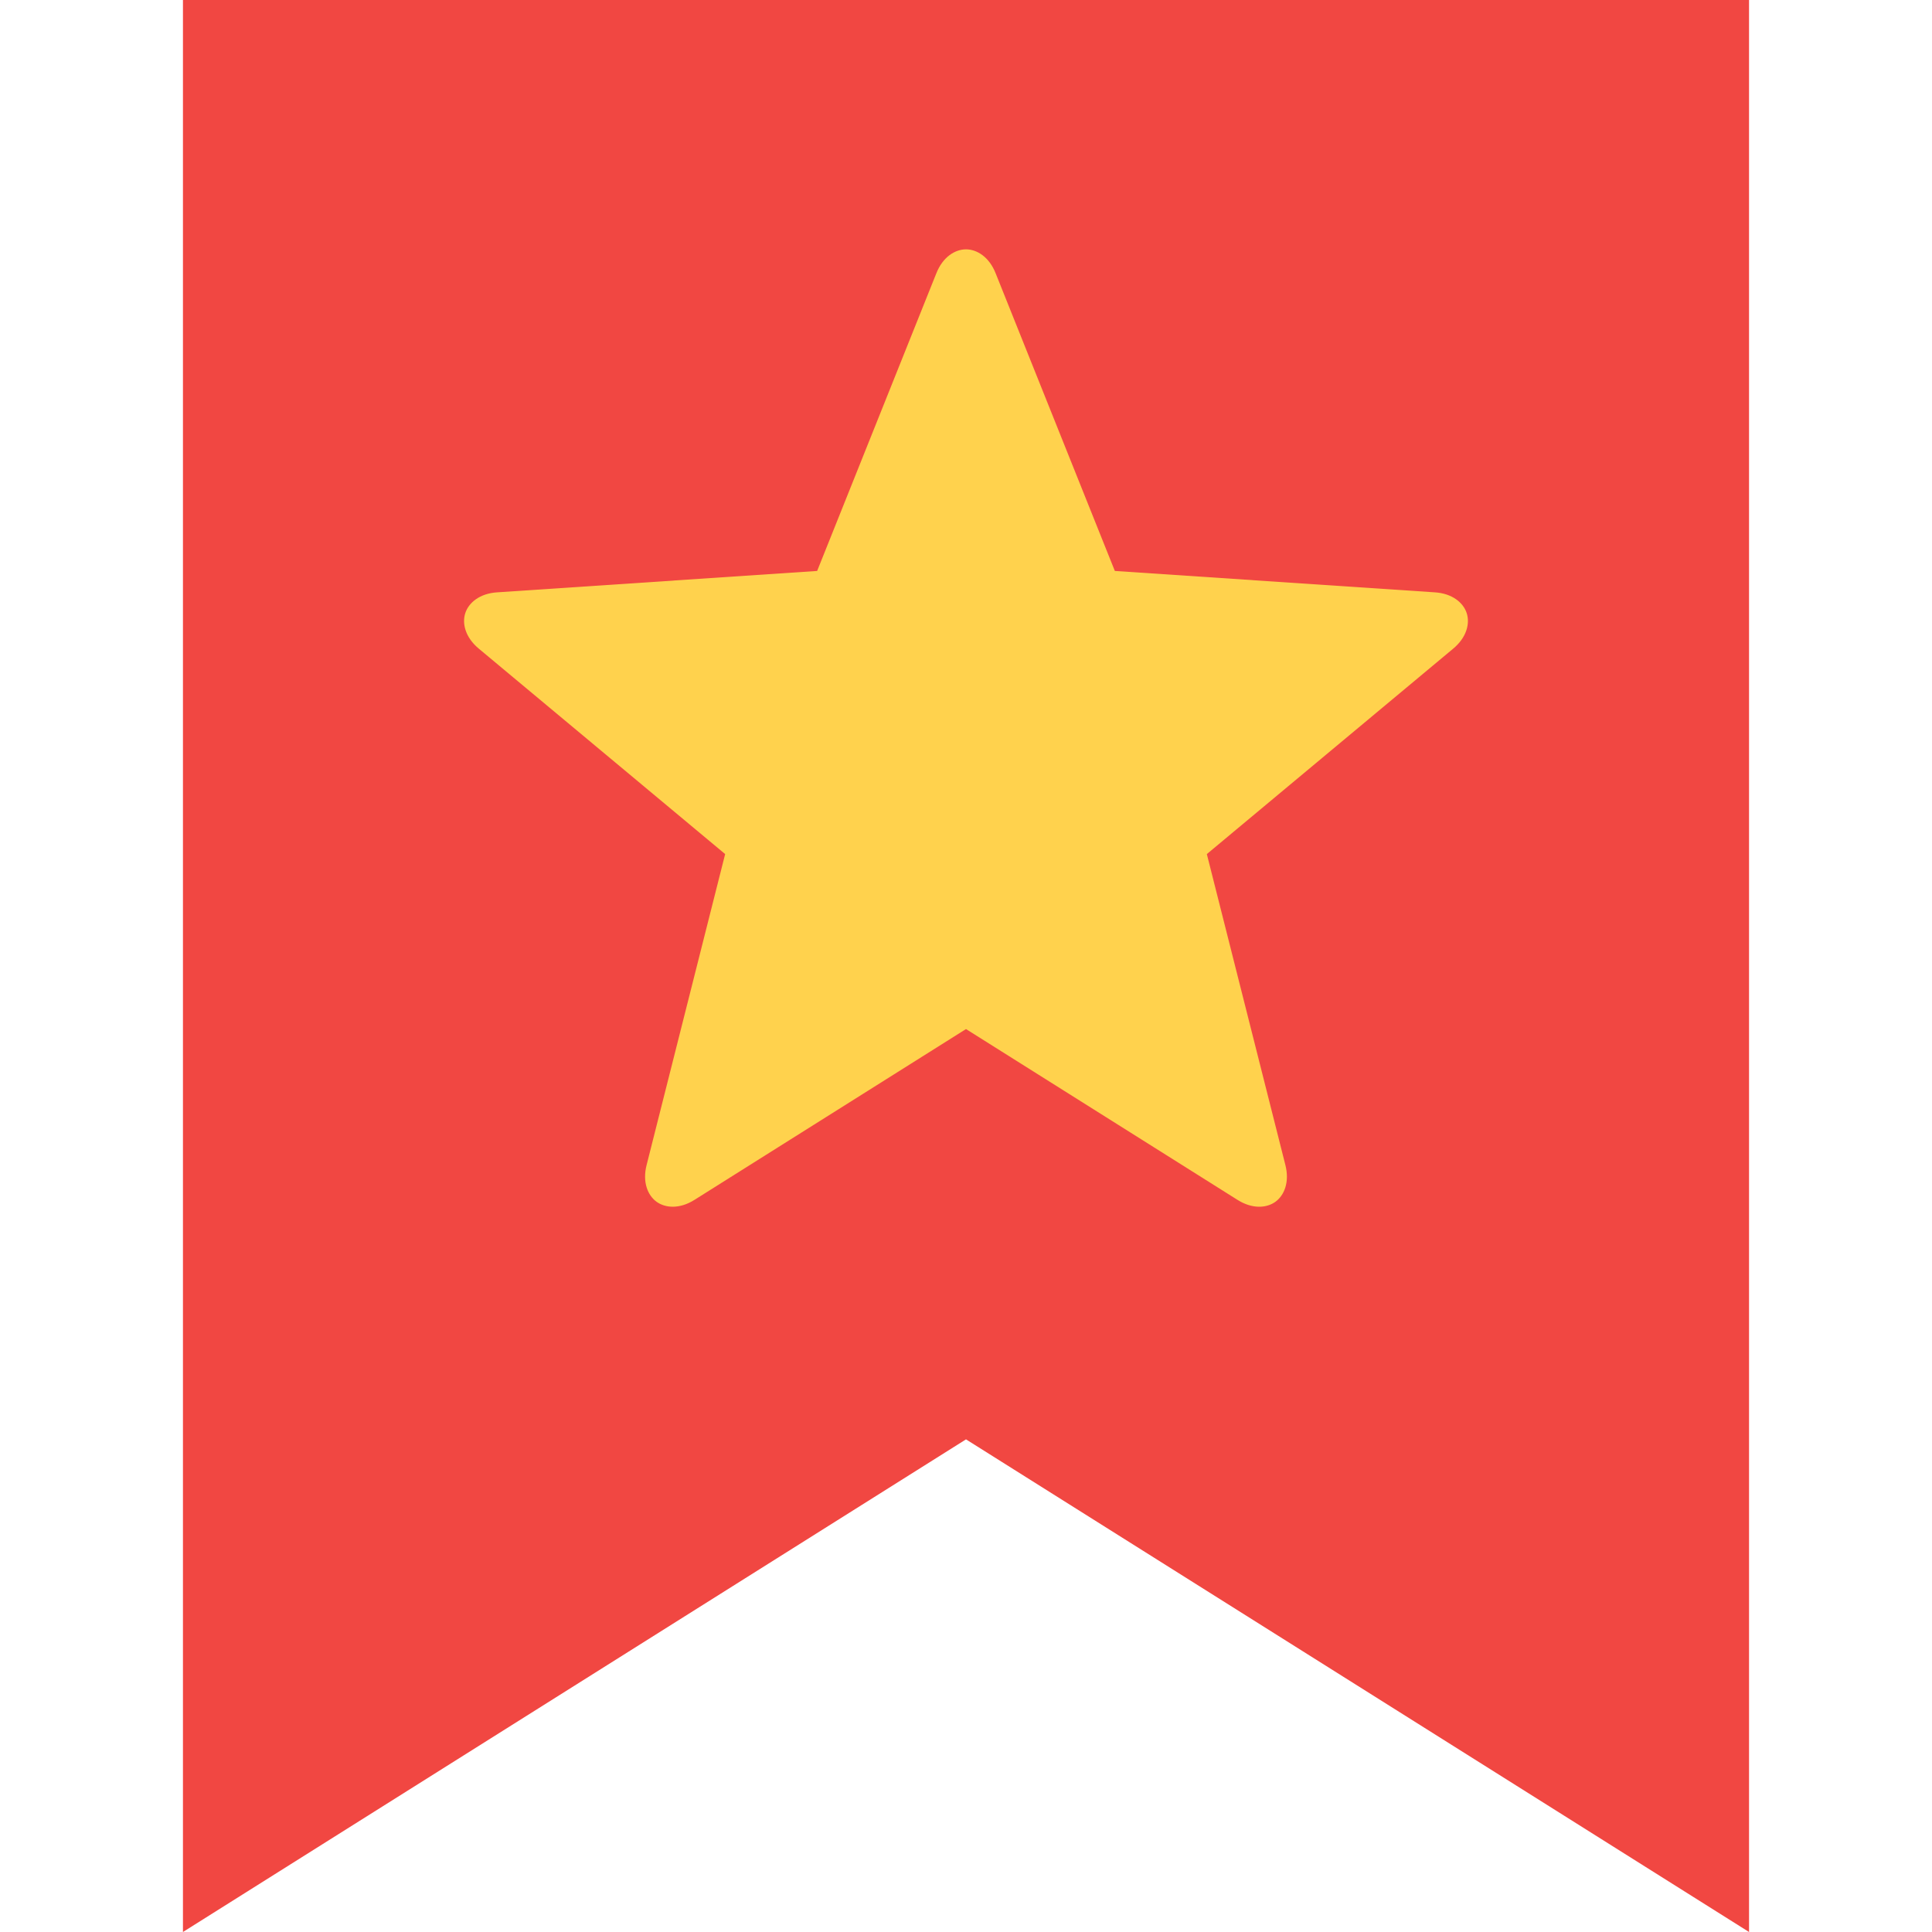
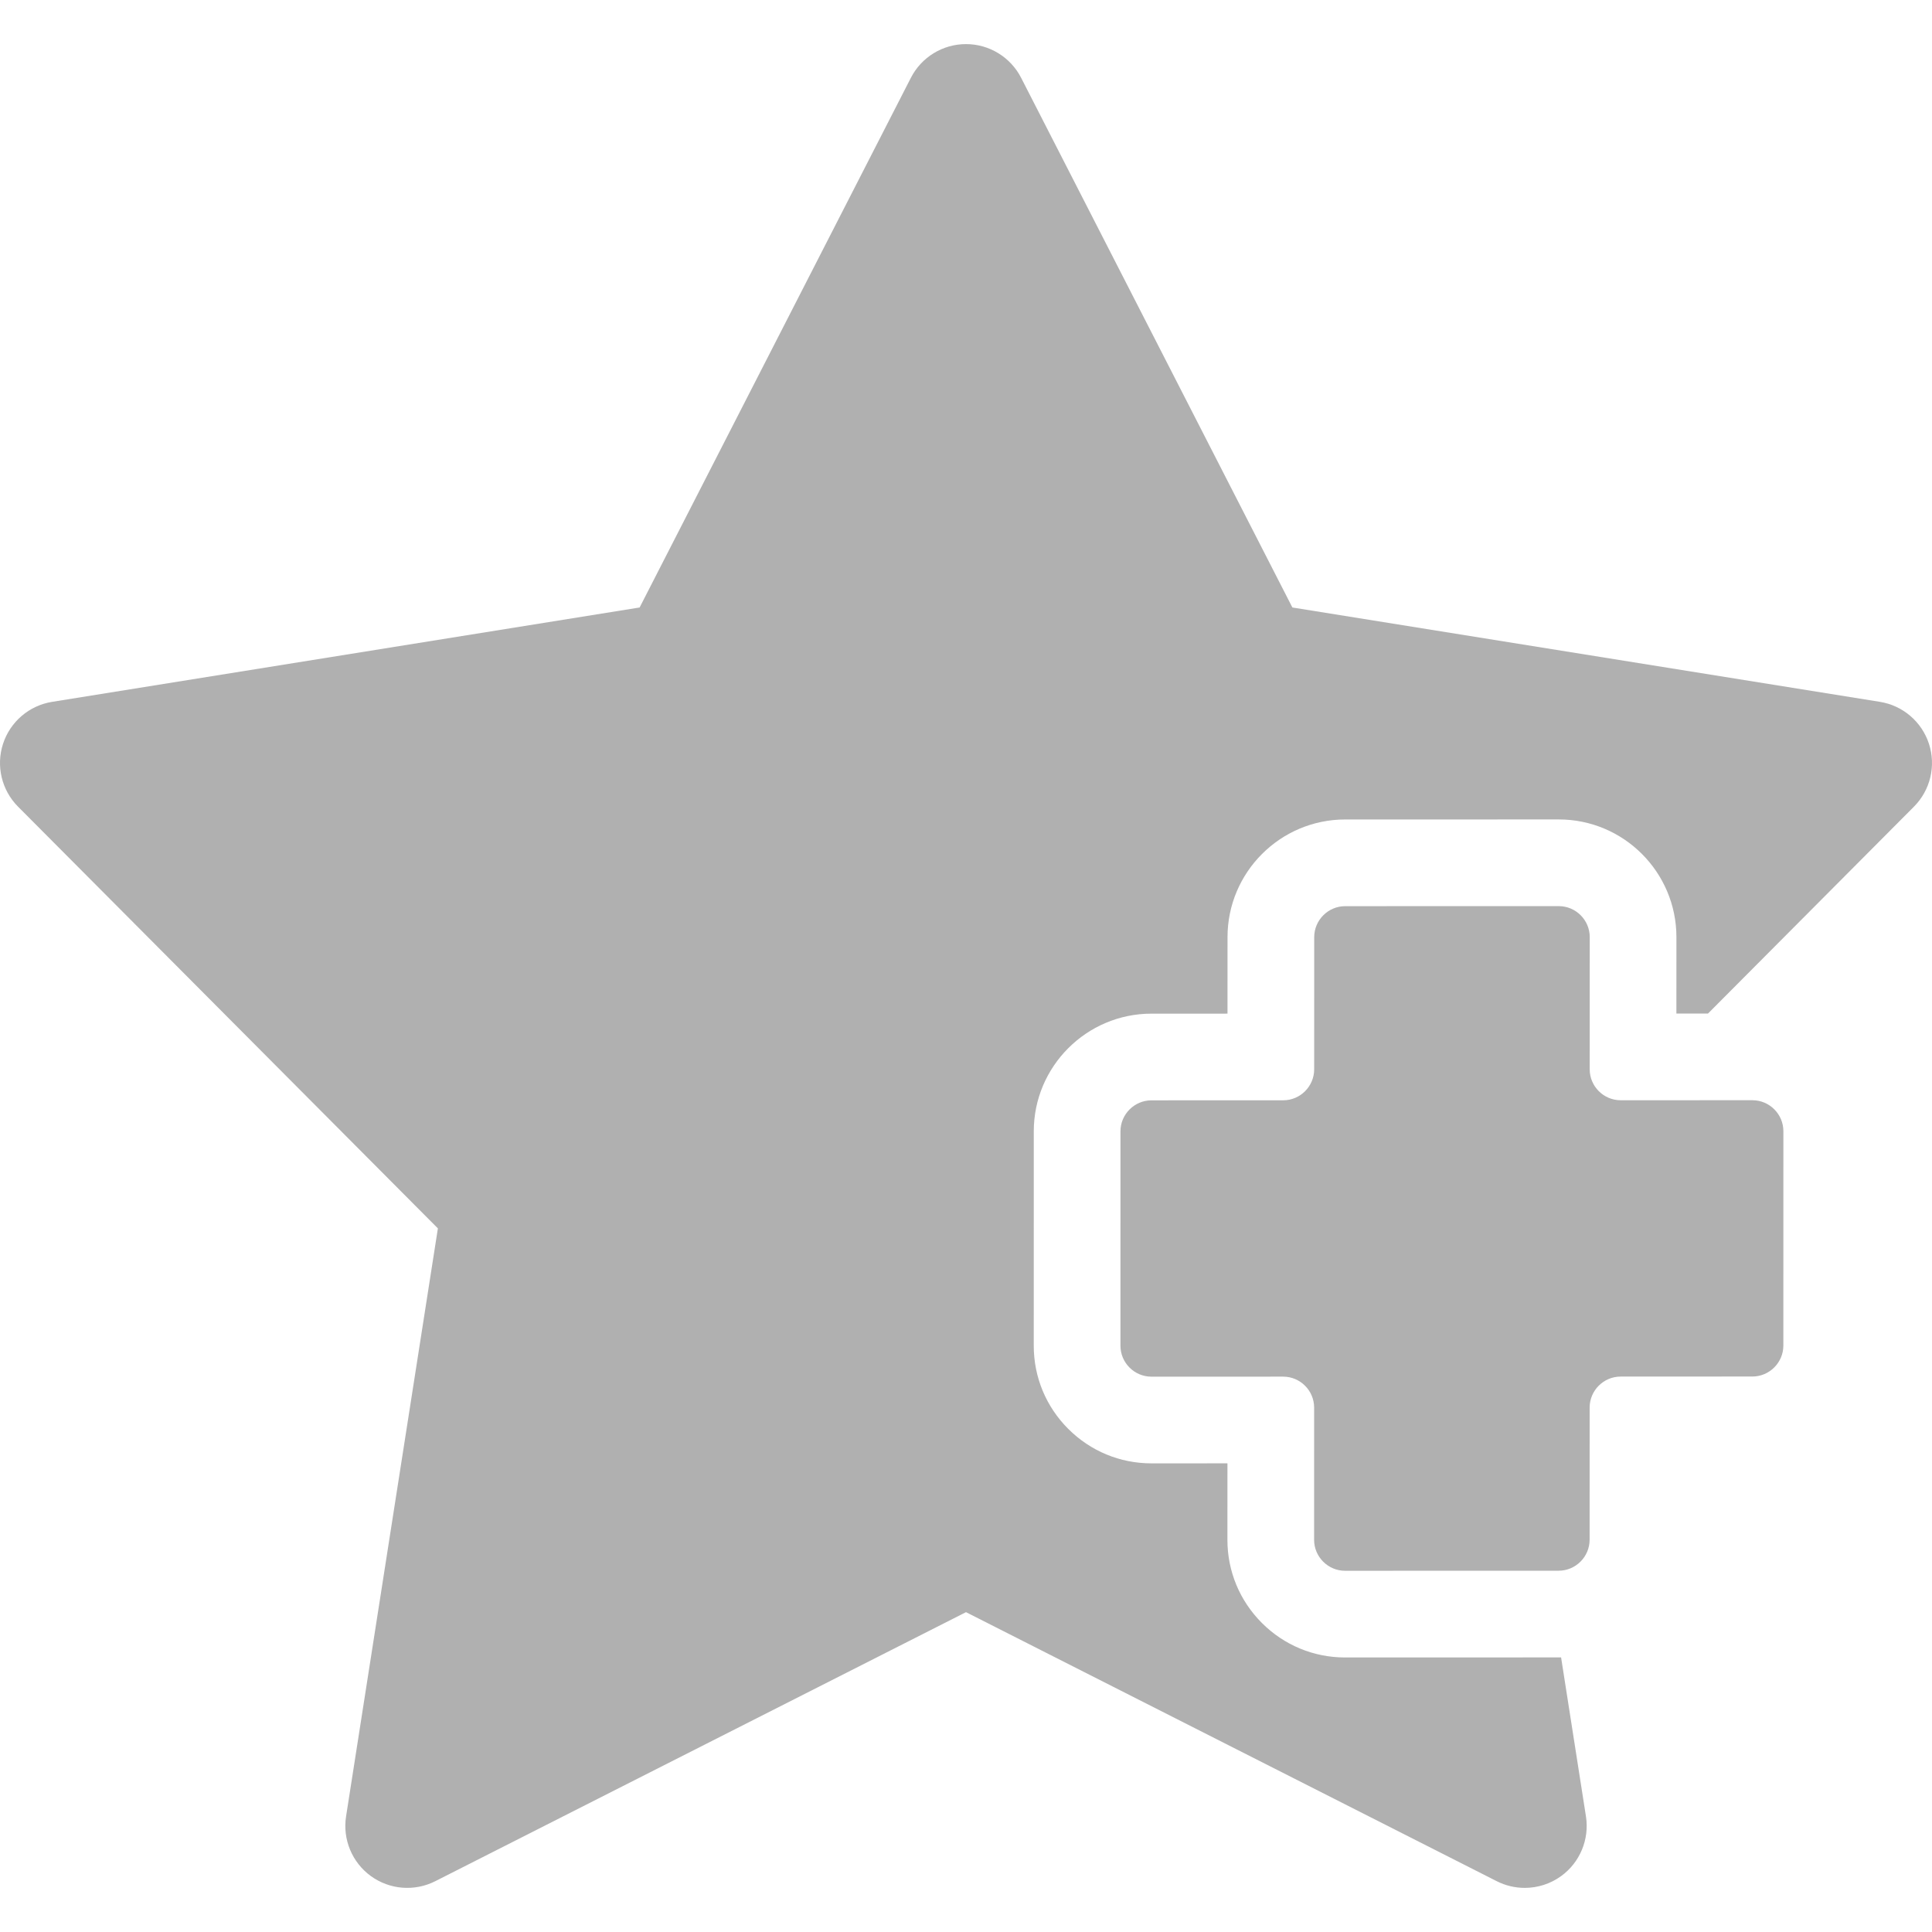
- <svg xmlns="http://www.w3.org/2000/svg" version="1.1" id="Layer_1" x="0px" y="0px" viewBox="0 0 512 512" style="enable-background:new 0 0 512 512;" xml:space="preserve">
-   <polygon style="fill:#F14742;" points="463.515,0 48.485,0 48.485,512 256,381.446 463.515,512 " />
-   <path style="fill:#FFD24D;" d="M388.692,162.487c-0.882-2.716-3.758-5.228-8.513-5.515l-84.734-5.664l-31.571-78.837  c-1.742-4.433-5.021-6.392-7.876-6.392s-6.134,1.959-7.876,6.392l-31.571,78.837l-84.734,5.664  c-4.755,0.287-7.631,2.799-8.513,5.515c-0.882,2.715-0.032,6.439,3.645,9.465l65.222,54.387l-20.797,82.336  c-1.197,4.61,0.305,8.124,2.613,9.801c2.309,1.677,6.114,2.018,10.129-0.544L256,272.712l71.88,45.222  c4.015,2.562,7.819,2.221,10.129,0.544c2.31-1.678,3.81-5.192,2.613-9.801l-20.797-82.336l65.221-54.387  C388.725,168.926,389.575,165.201,388.692,162.487z" />
+ <svg xmlns="http://www.w3.org/2000/svg" version="1.1" id="Capa_1" x="0px" y="0px" viewBox="0 0 297 297" style="enable-background:new 0 0 297 297;" xml:space="preserve" width="512px" height="512px">
+   <g>
+     <g>
+       <path d="M206.772,241.471l32.833-0.01c2.617,0,4.761-2.143,4.761-4.76l0.005-20.324c0-2.617,2.143-4.76,4.761-4.761l20.257-0.007    c2.618-0.001,4.76-2.144,4.761-4.762l0.003-32.955c0.001-2.616-2.141-4.758-4.757-4.758c0,0-0.001,0-0.002,0l-20.256,0.004    c-2.618,0-4.759-2.141-4.759-4.758l0.007-20.324c0-2.617-2.141-4.759-4.757-4.759c-0.001,0-0.001,0-0.001,0l-32.837,0.005    c-2.618,0.001-4.761,2.143-4.761,4.761l-0.006,20.321c0,2.618-2.143,4.761-4.761,4.762l-20.257,0.006    c-2.617,0.001-4.759,2.144-4.76,4.761l-0.003,32.958c-0.001,2.617,2.14,4.759,4.757,4.759h0.001l20.259-0.004h0.001    c2.617,0,4.757,2.142,4.757,4.759l-0.004,20.326C202.013,239.328,204.155,241.471,206.772,241.471z" fill="#b0b0b0" />
+     </g>
+     <g>
+       <path d="M239.981,254.789l-33.209,0.008c-4.825,0-9.365-1.883-12.783-5.301c-3.421-3.42-5.304-7.963-5.302-12.787l0.003-11.754    L177,224.957c-4.827,0-9.367-1.885-12.785-5.303c-3.419-3.42-5.301-7.961-5.299-12.784l0.003-32.961    c0.004-9.969,8.115-18.08,18.084-18.084l11.696-0.003l0.003-11.759c0-9.971,8.112-18.084,18.086-18.088l32.838-0.005h0.002    c9.972,0,18.083,8.114,18.083,18.091l-0.004,11.749l4.857-0.001l31.662-31.804c2.521-2.532,3.411-6.261,2.308-9.658    c-1.105-3.396-4.018-5.891-7.545-6.456l-90.316-14.504l-41.7-81.427c-1.628-3.18-4.9-5.18-8.473-5.18c-3.572,0-6.845,2-8.473,5.18    l-41.7,81.427L8.011,107.892c-3.528,0.565-6.44,3.06-7.545,6.456c-1.104,3.397-0.213,7.126,2.308,9.658l64.541,64.828    l-14.115,90.396c-0.551,3.529,0.92,7.07,3.81,9.172c2.891,2.098,6.714,2.402,9.899,0.789l81.592-41.359l81.592,41.359    c1.36,0.688,2.834,1.027,4.303,1.027c1.975,0,3.94-0.613,5.597-1.816c2.89-2.102,4.36-5.643,3.81-9.172L239.981,254.789z" fill="#b0b0b0" />
+     </g>
+   </g>
  <g>
</g>
  <g>
</g>
  <g>
</g>
  <g>
</g>
  <g>
</g>
  <g>
</g>
  <g>
</g>
  <g>
</g>
  <g>
</g>
  <g>
</g>
  <g>
</g>
  <g>
</g>
  <g>
</g>
  <g>
</g>
  <g>
</g>
</svg>
